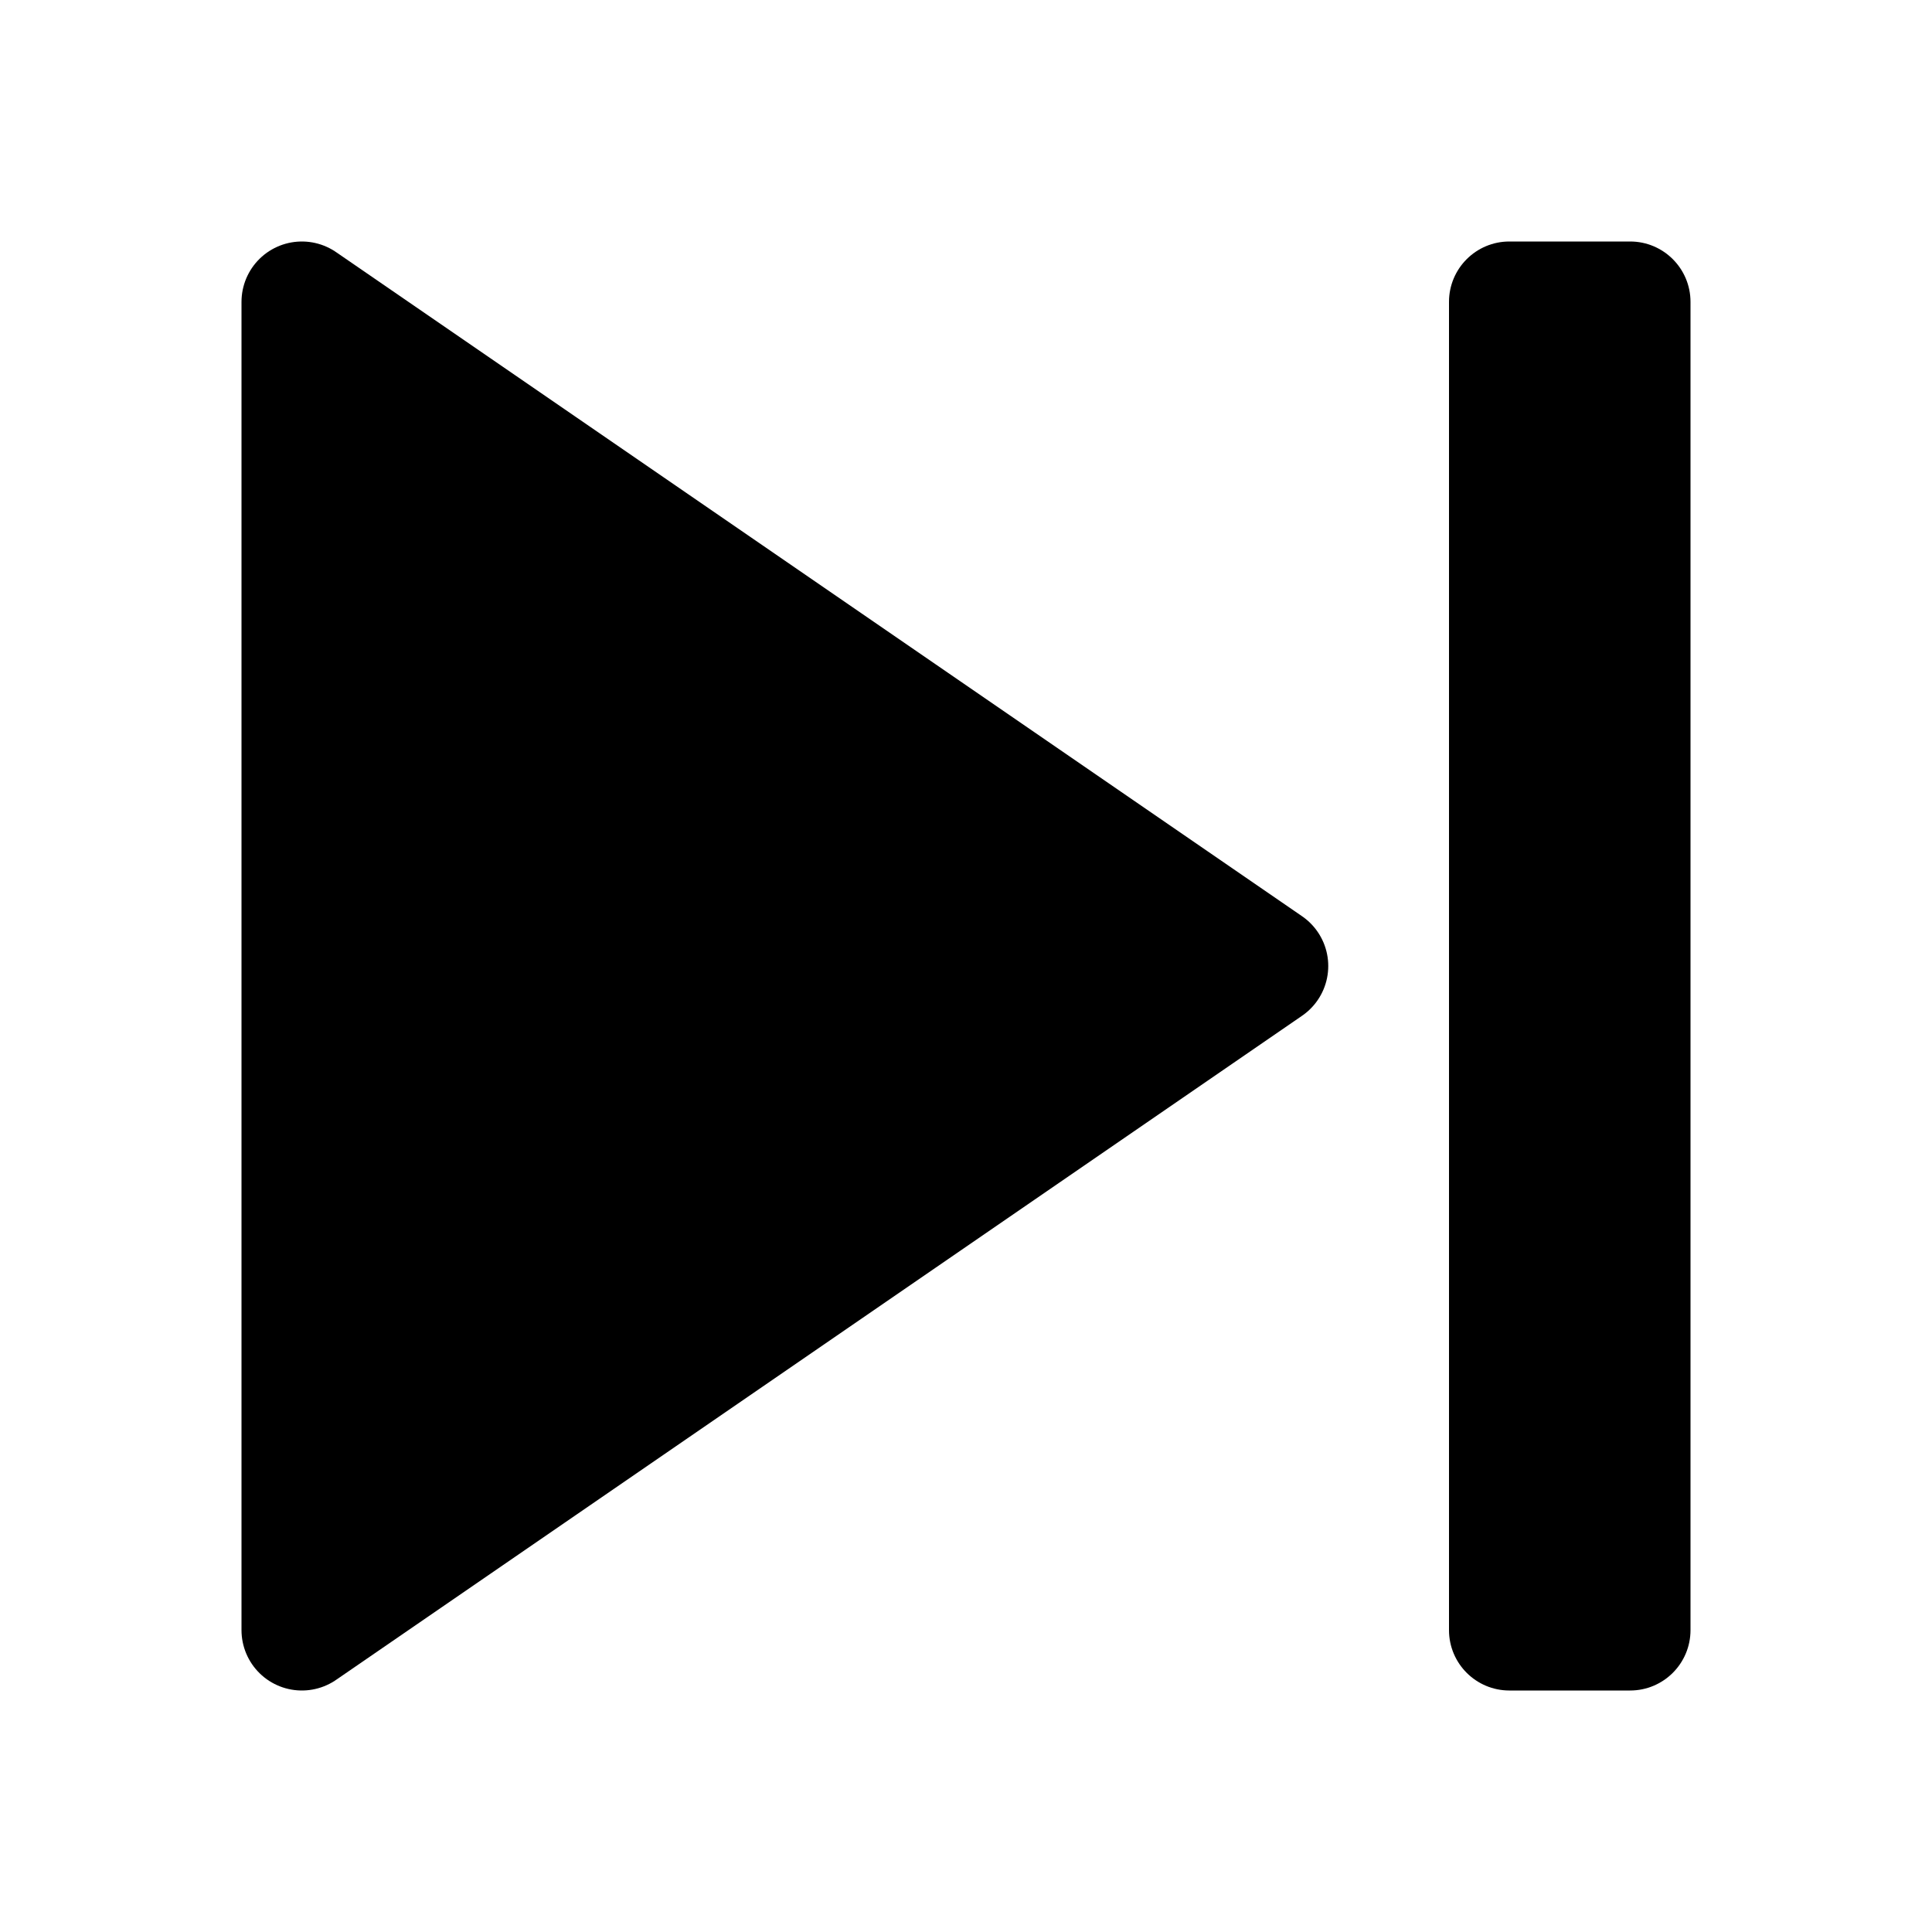
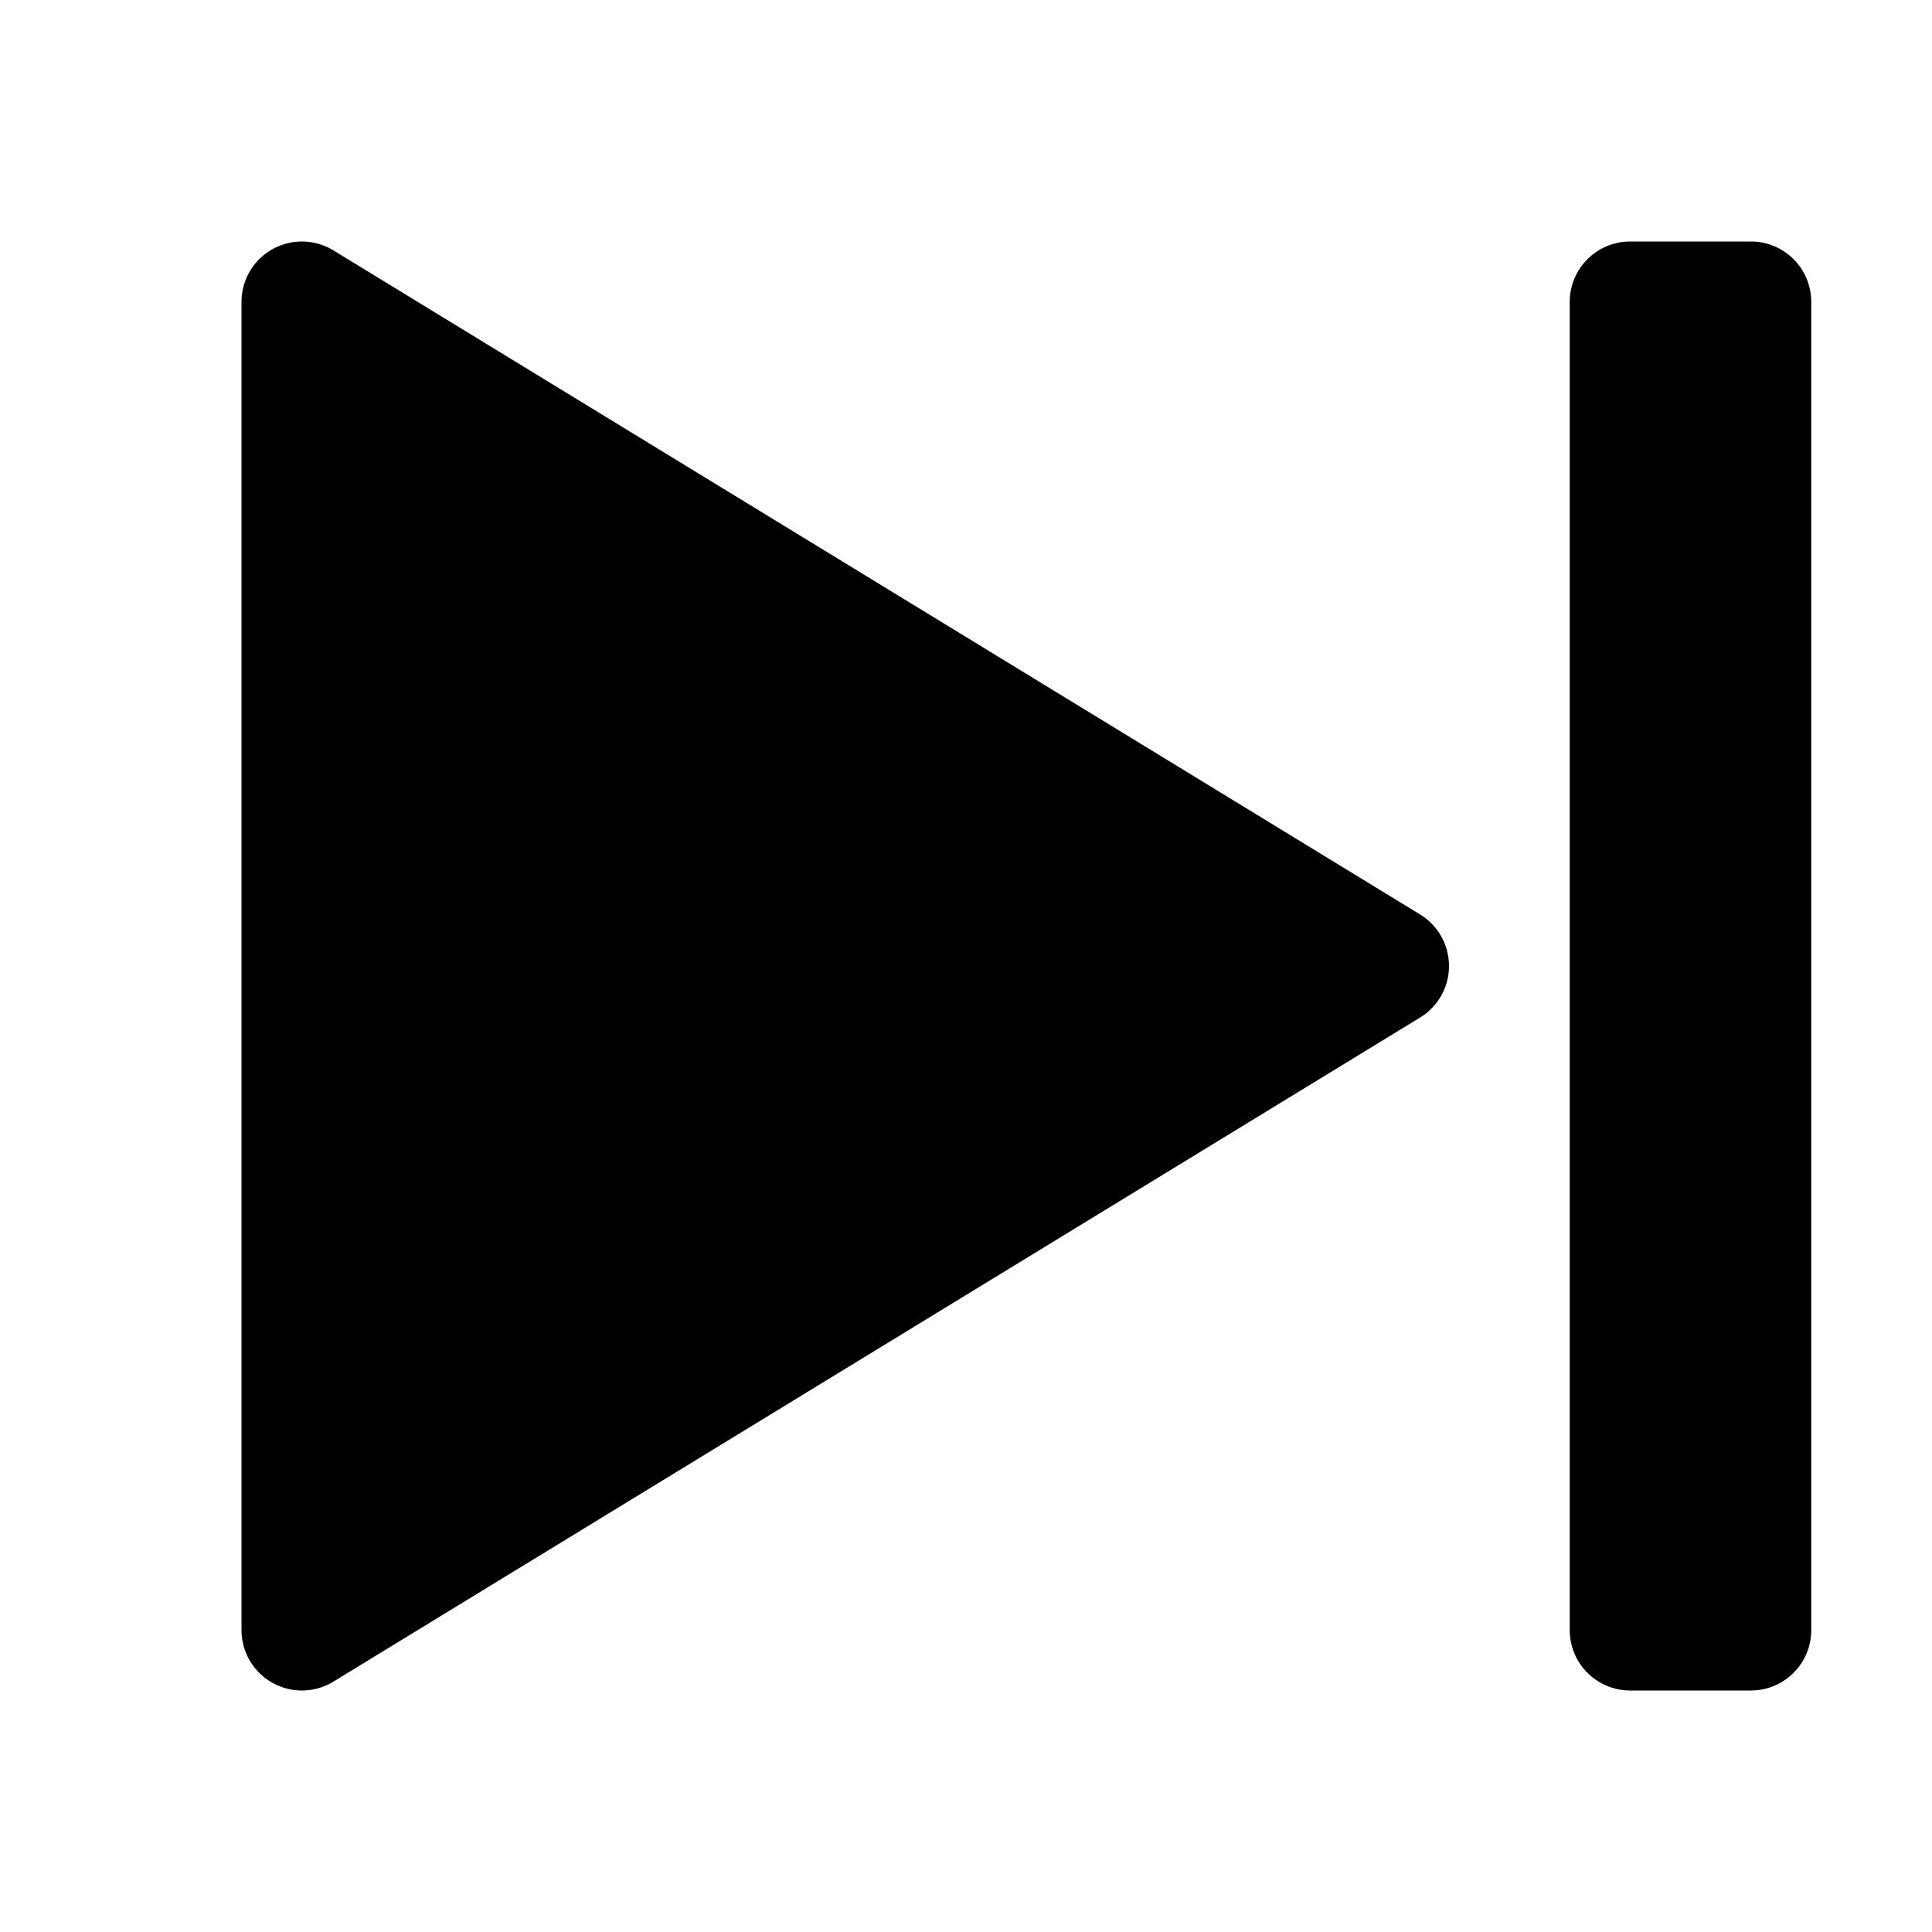
<svg xmlns="http://www.w3.org/2000/svg" width="16" height="16" viewBox="0 0 16 16" fill="none" stroke="currentColor" stroke-width="1" stroke-linecap="round" stroke-linejoin="round">
-   <path d="M2.5 2.5v11l8-5.5z" fill="currentColor" />
-   <rect x="12" y="2" width="2" height="12" rx="0.5" fill="currentColor" stroke="none" />
+   <path d="M2.5 2.5v11l9-5.5z" fill="currentColor" />
+   <rect x="13" y="2" width="2" height="12" rx="0.5" fill="currentColor" stroke="none" />
</svg>
